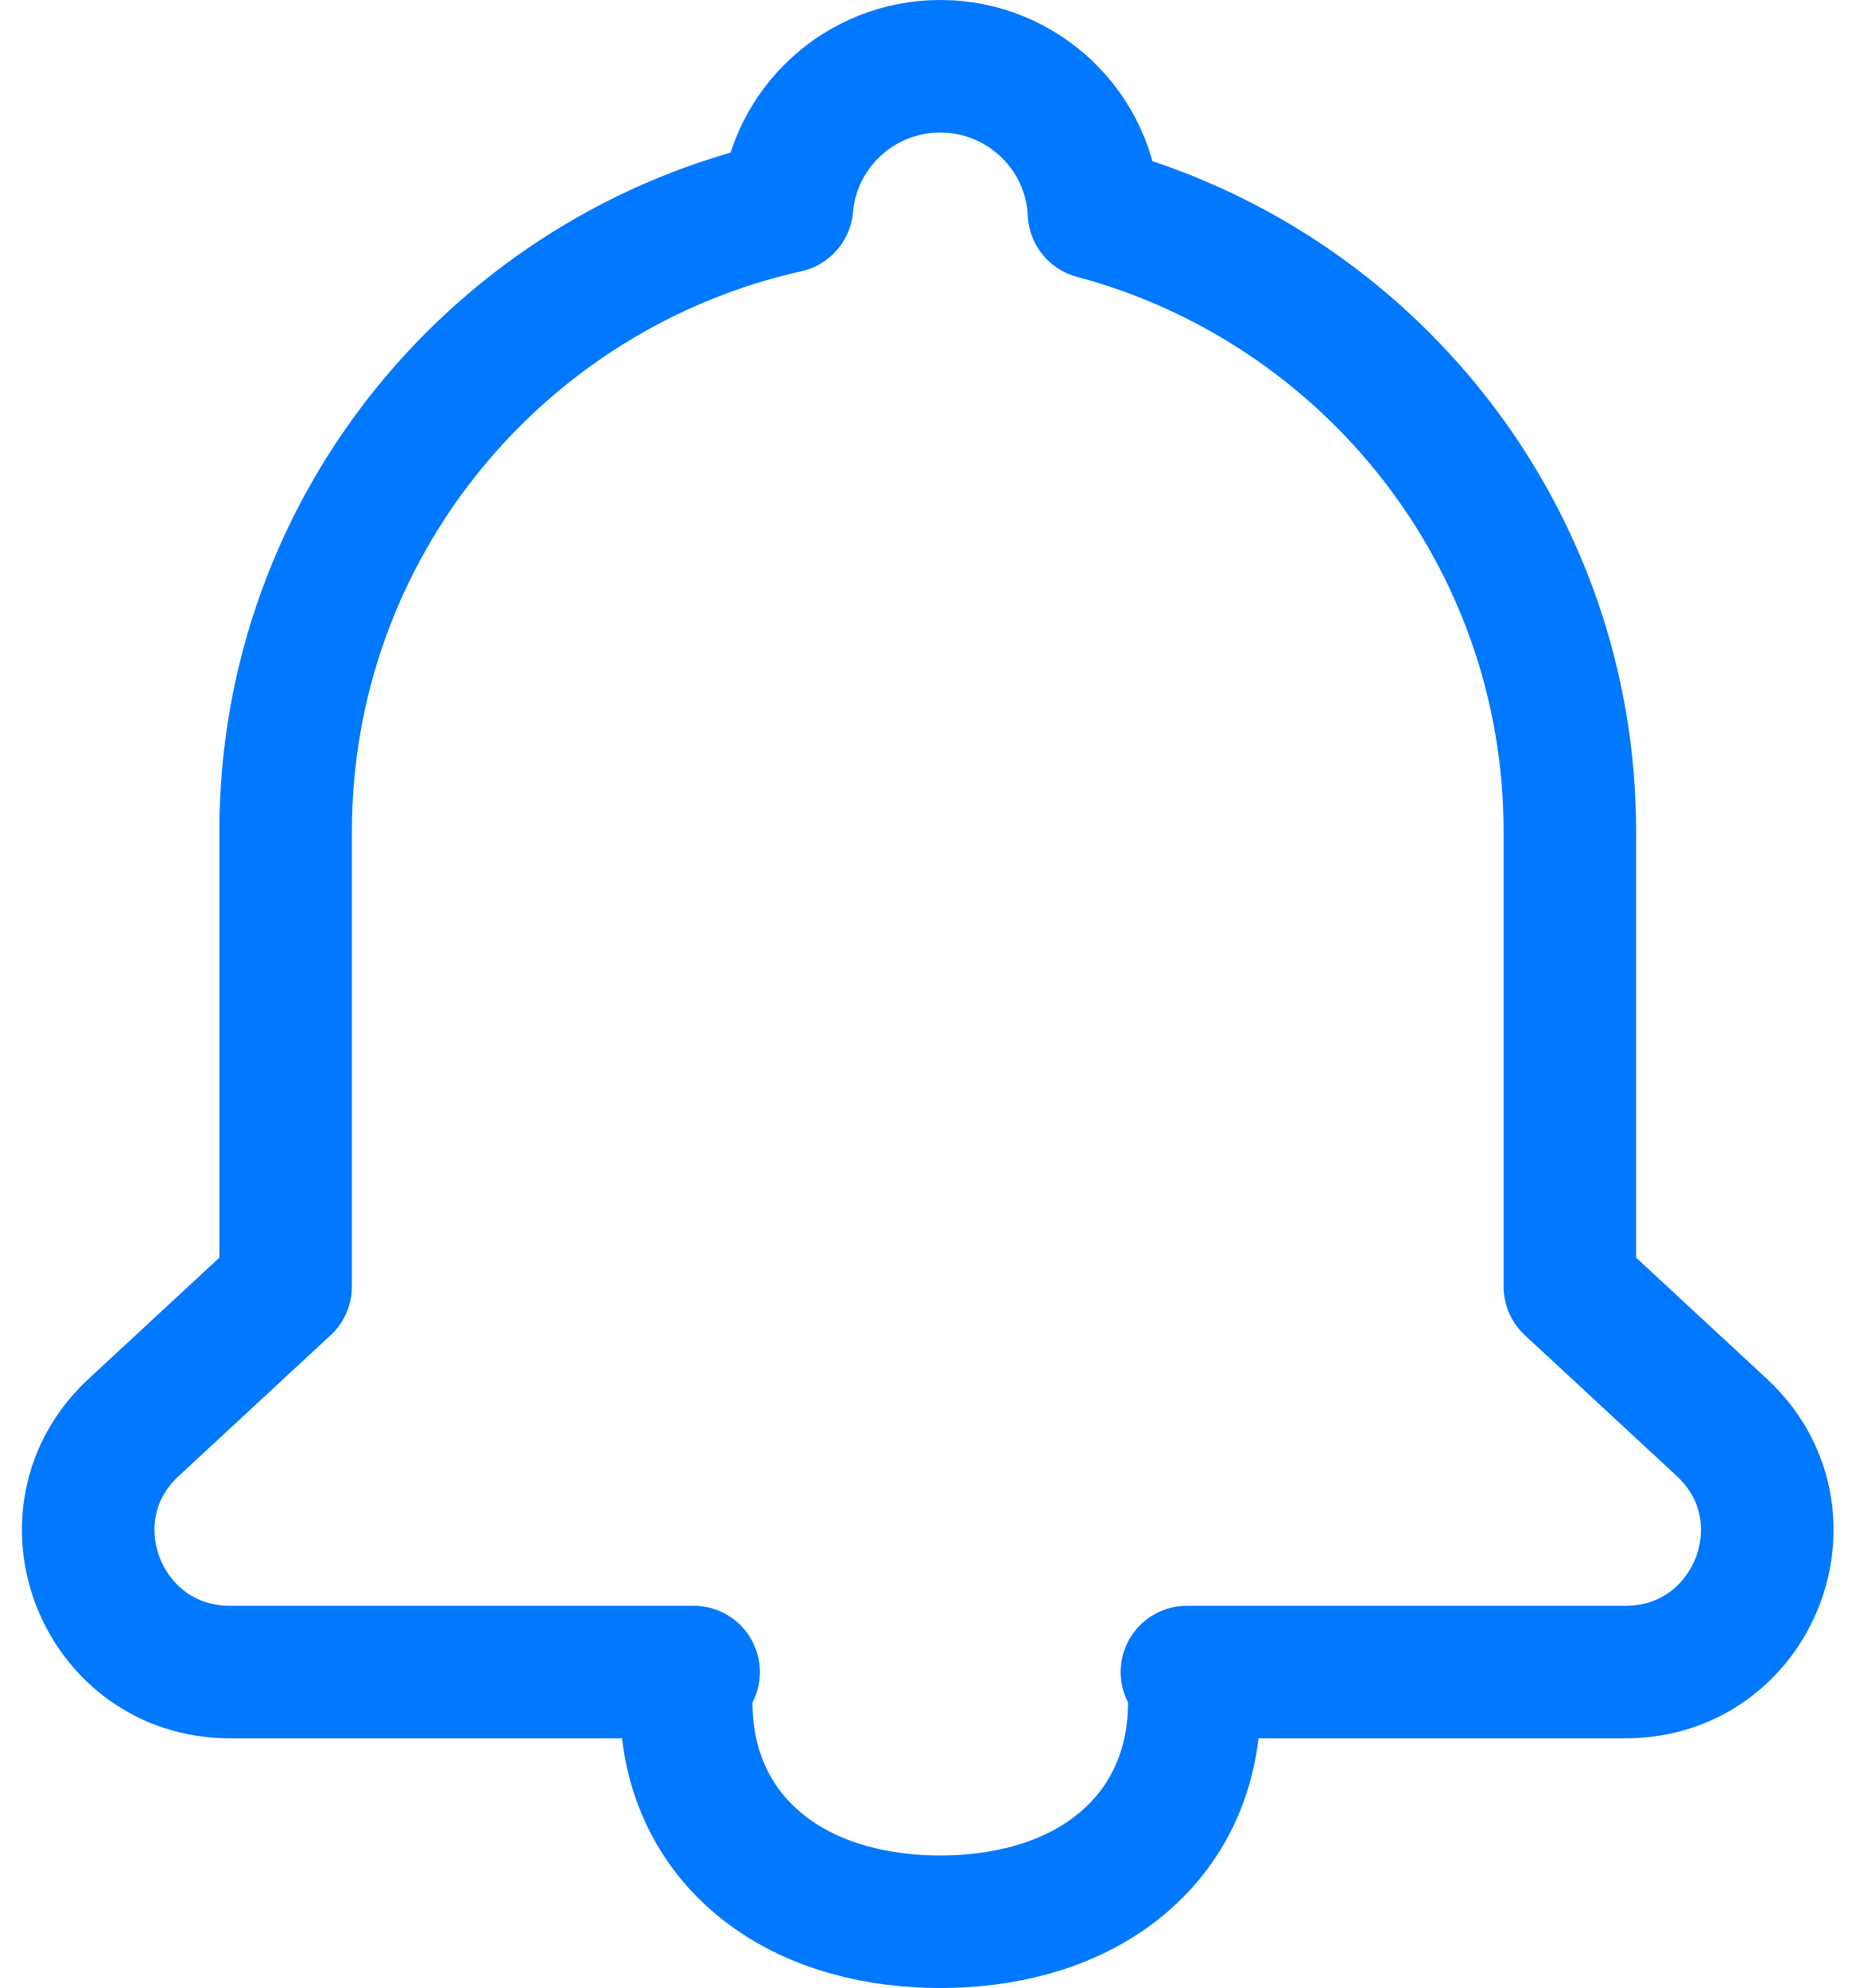
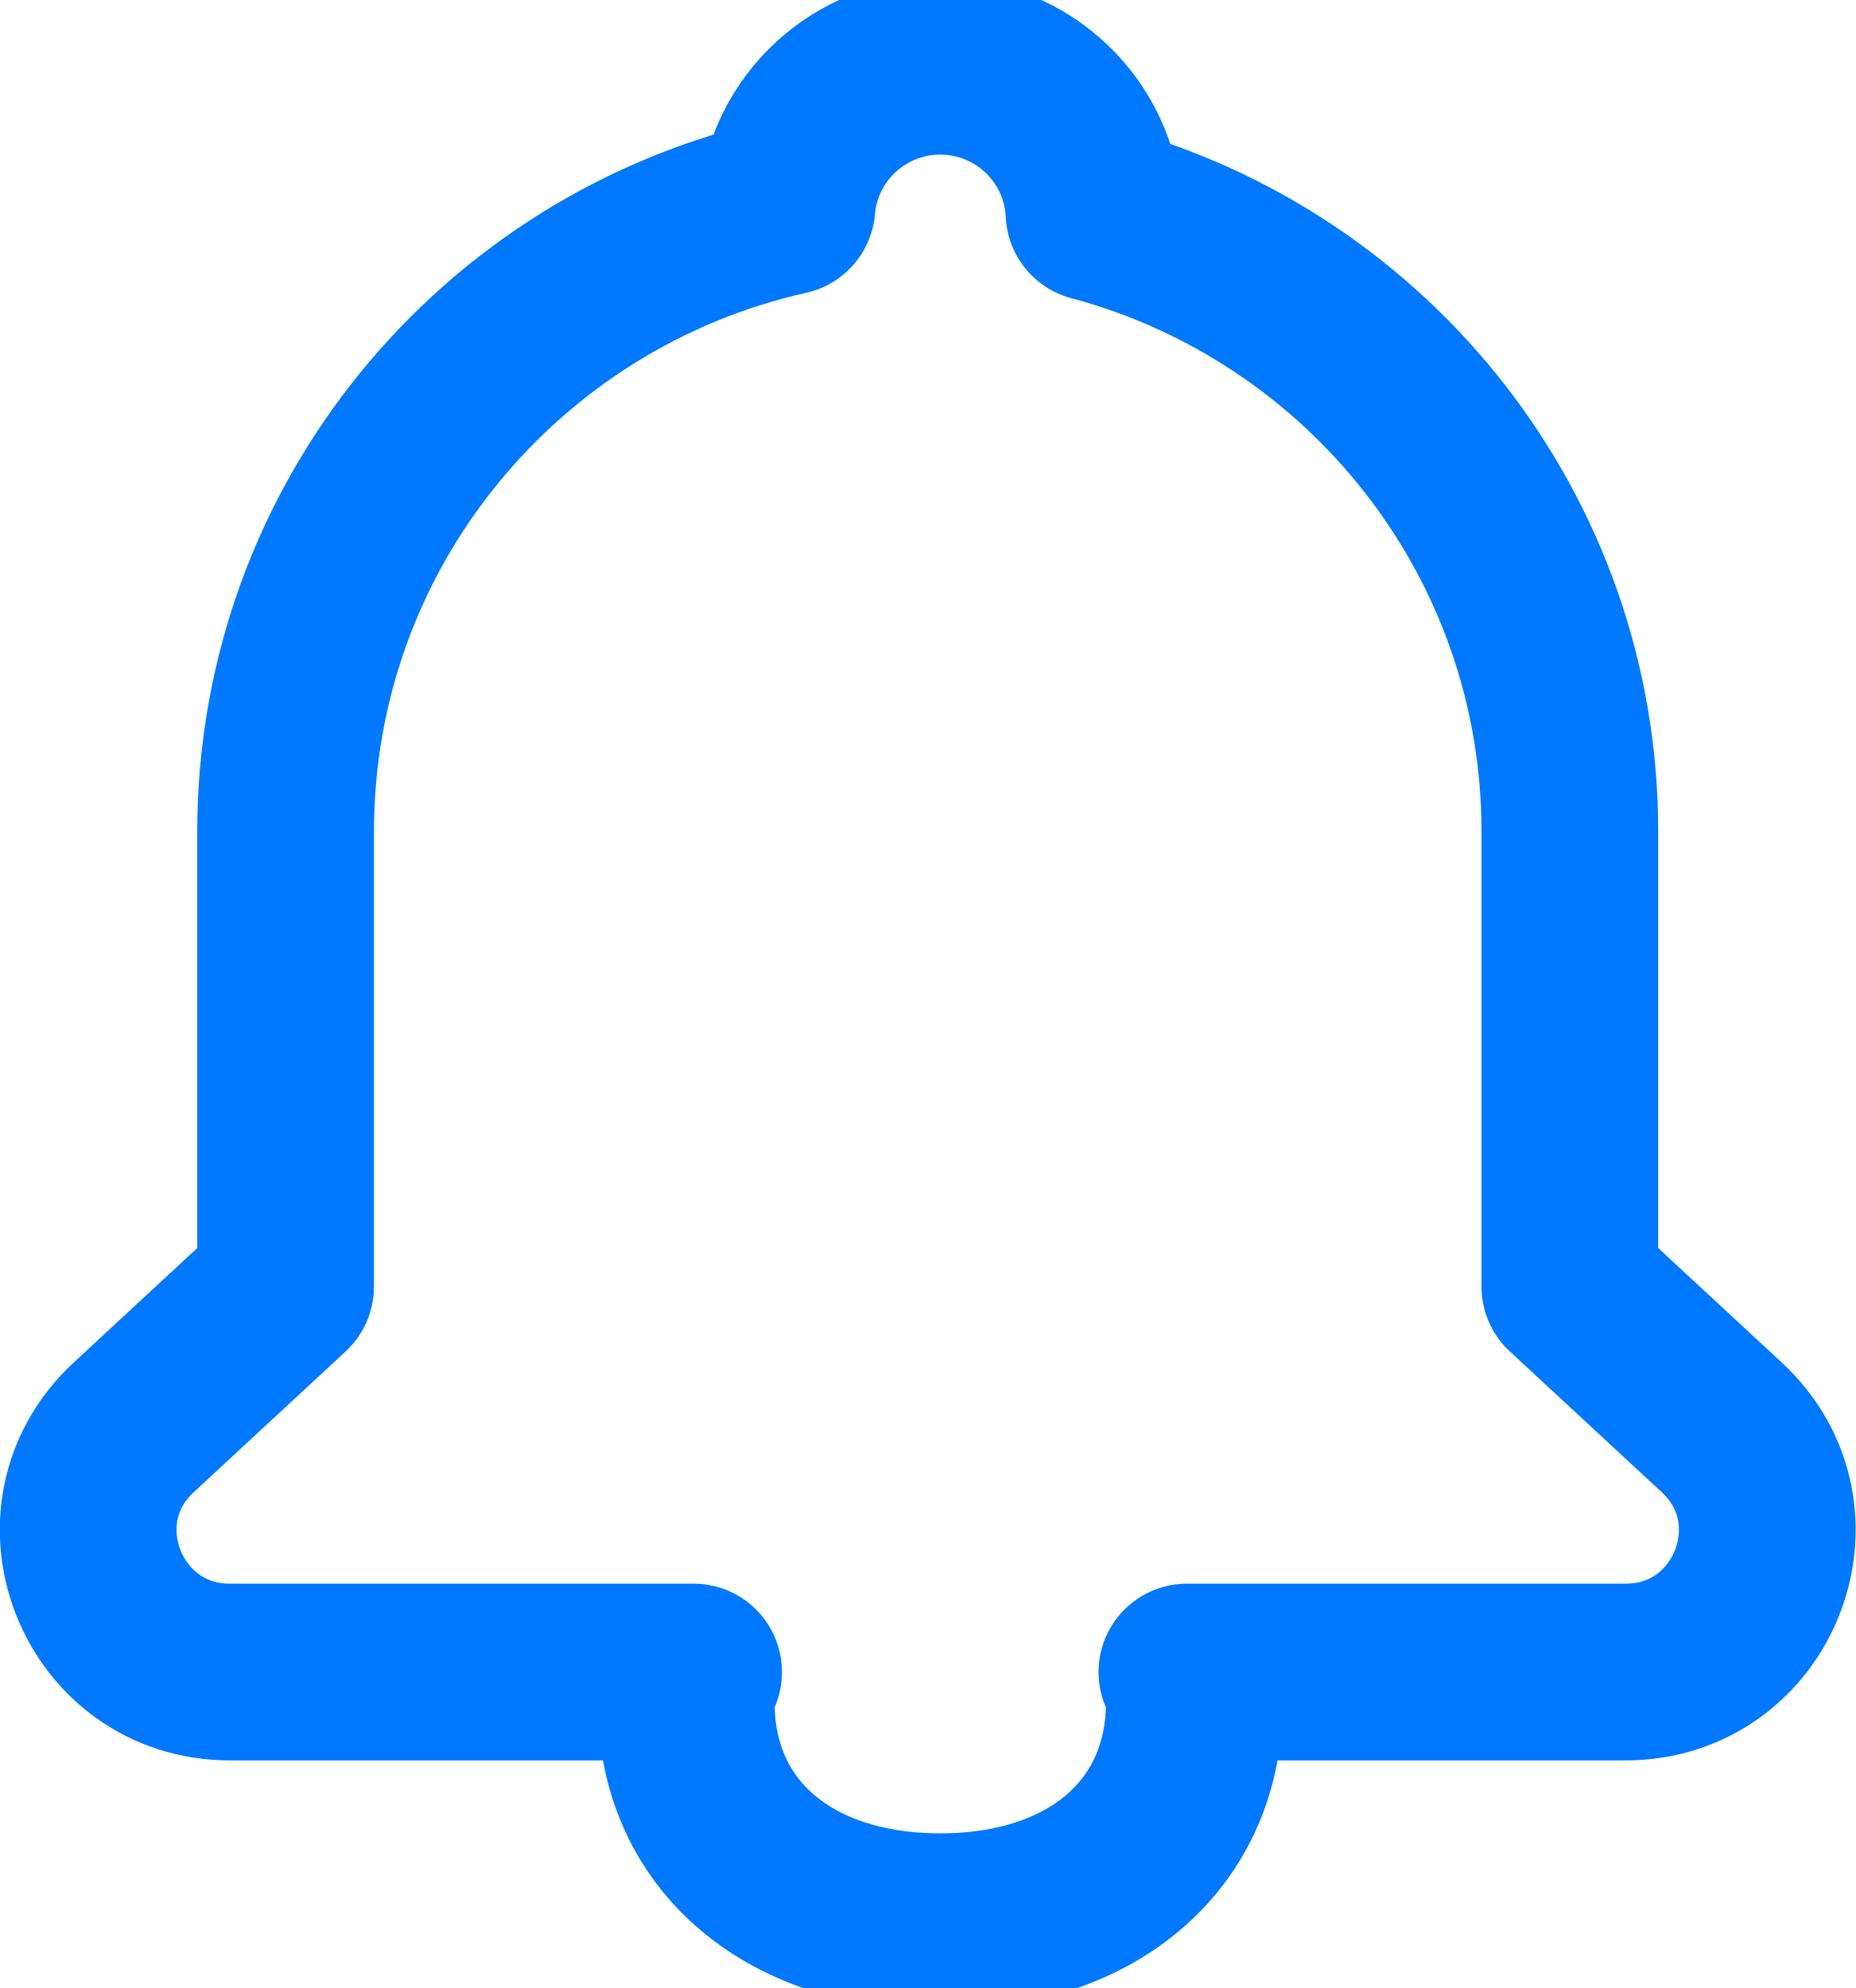
<svg xmlns="http://www.w3.org/2000/svg" width="84" height="90" viewBox="0 0 84 90" fill="none">
-   <path d="M54.068 77.075C54.068 76.578 53.947 76.109 53.733 75.696H73.593C79.393 75.696 82.224 68.584 77.947 64.62L71.07 58.246V37.652C71.07 24.226 61.929 12.943 49.527 9.634C49.358 5.935 46.299 3 42.567 3C38.93 3 35.932 5.787 35.626 9.352C22.641 12.252 12.93 23.814 12.93 37.652V58.246L6.053 64.62C1.776 68.584 4.607 75.696 10.407 75.696H31.401C31.187 76.109 31.066 76.578 31.066 77.075C31.066 80.339 32.445 82.972 34.763 84.699C36.971 86.344 39.792 87 42.567 87C45.342 87 48.162 86.344 50.37 84.699C52.688 82.972 54.068 80.339 54.068 77.075Z" stroke="#0078FF" stroke-width="6" stroke-linejoin="round" />
+   <path d="M54.068 77.075C54.068 76.578 53.947 76.109 53.733 75.696H73.593C79.393 75.696 82.224 68.584 77.947 64.62L71.07 58.246V37.652C71.07 24.226 61.929 12.943 49.527 9.634C49.358 5.935 46.299 3 42.567 3C38.93 3 35.932 5.787 35.626 9.352C22.641 12.252 12.93 23.814 12.93 37.652V58.246L6.053 64.62C1.776 68.584 4.607 75.696 10.407 75.696H31.401C31.187 76.109 31.066 76.578 31.066 77.075C31.066 80.339 32.445 82.972 34.763 84.699C36.971 86.344 39.792 87 42.567 87C45.342 87 48.162 86.344 50.37 84.699C52.688 82.972 54.068 80.339 54.068 77.075Z" stroke="#0078FF" stroke-width="8" stroke-linejoin="round" />
</svg>
